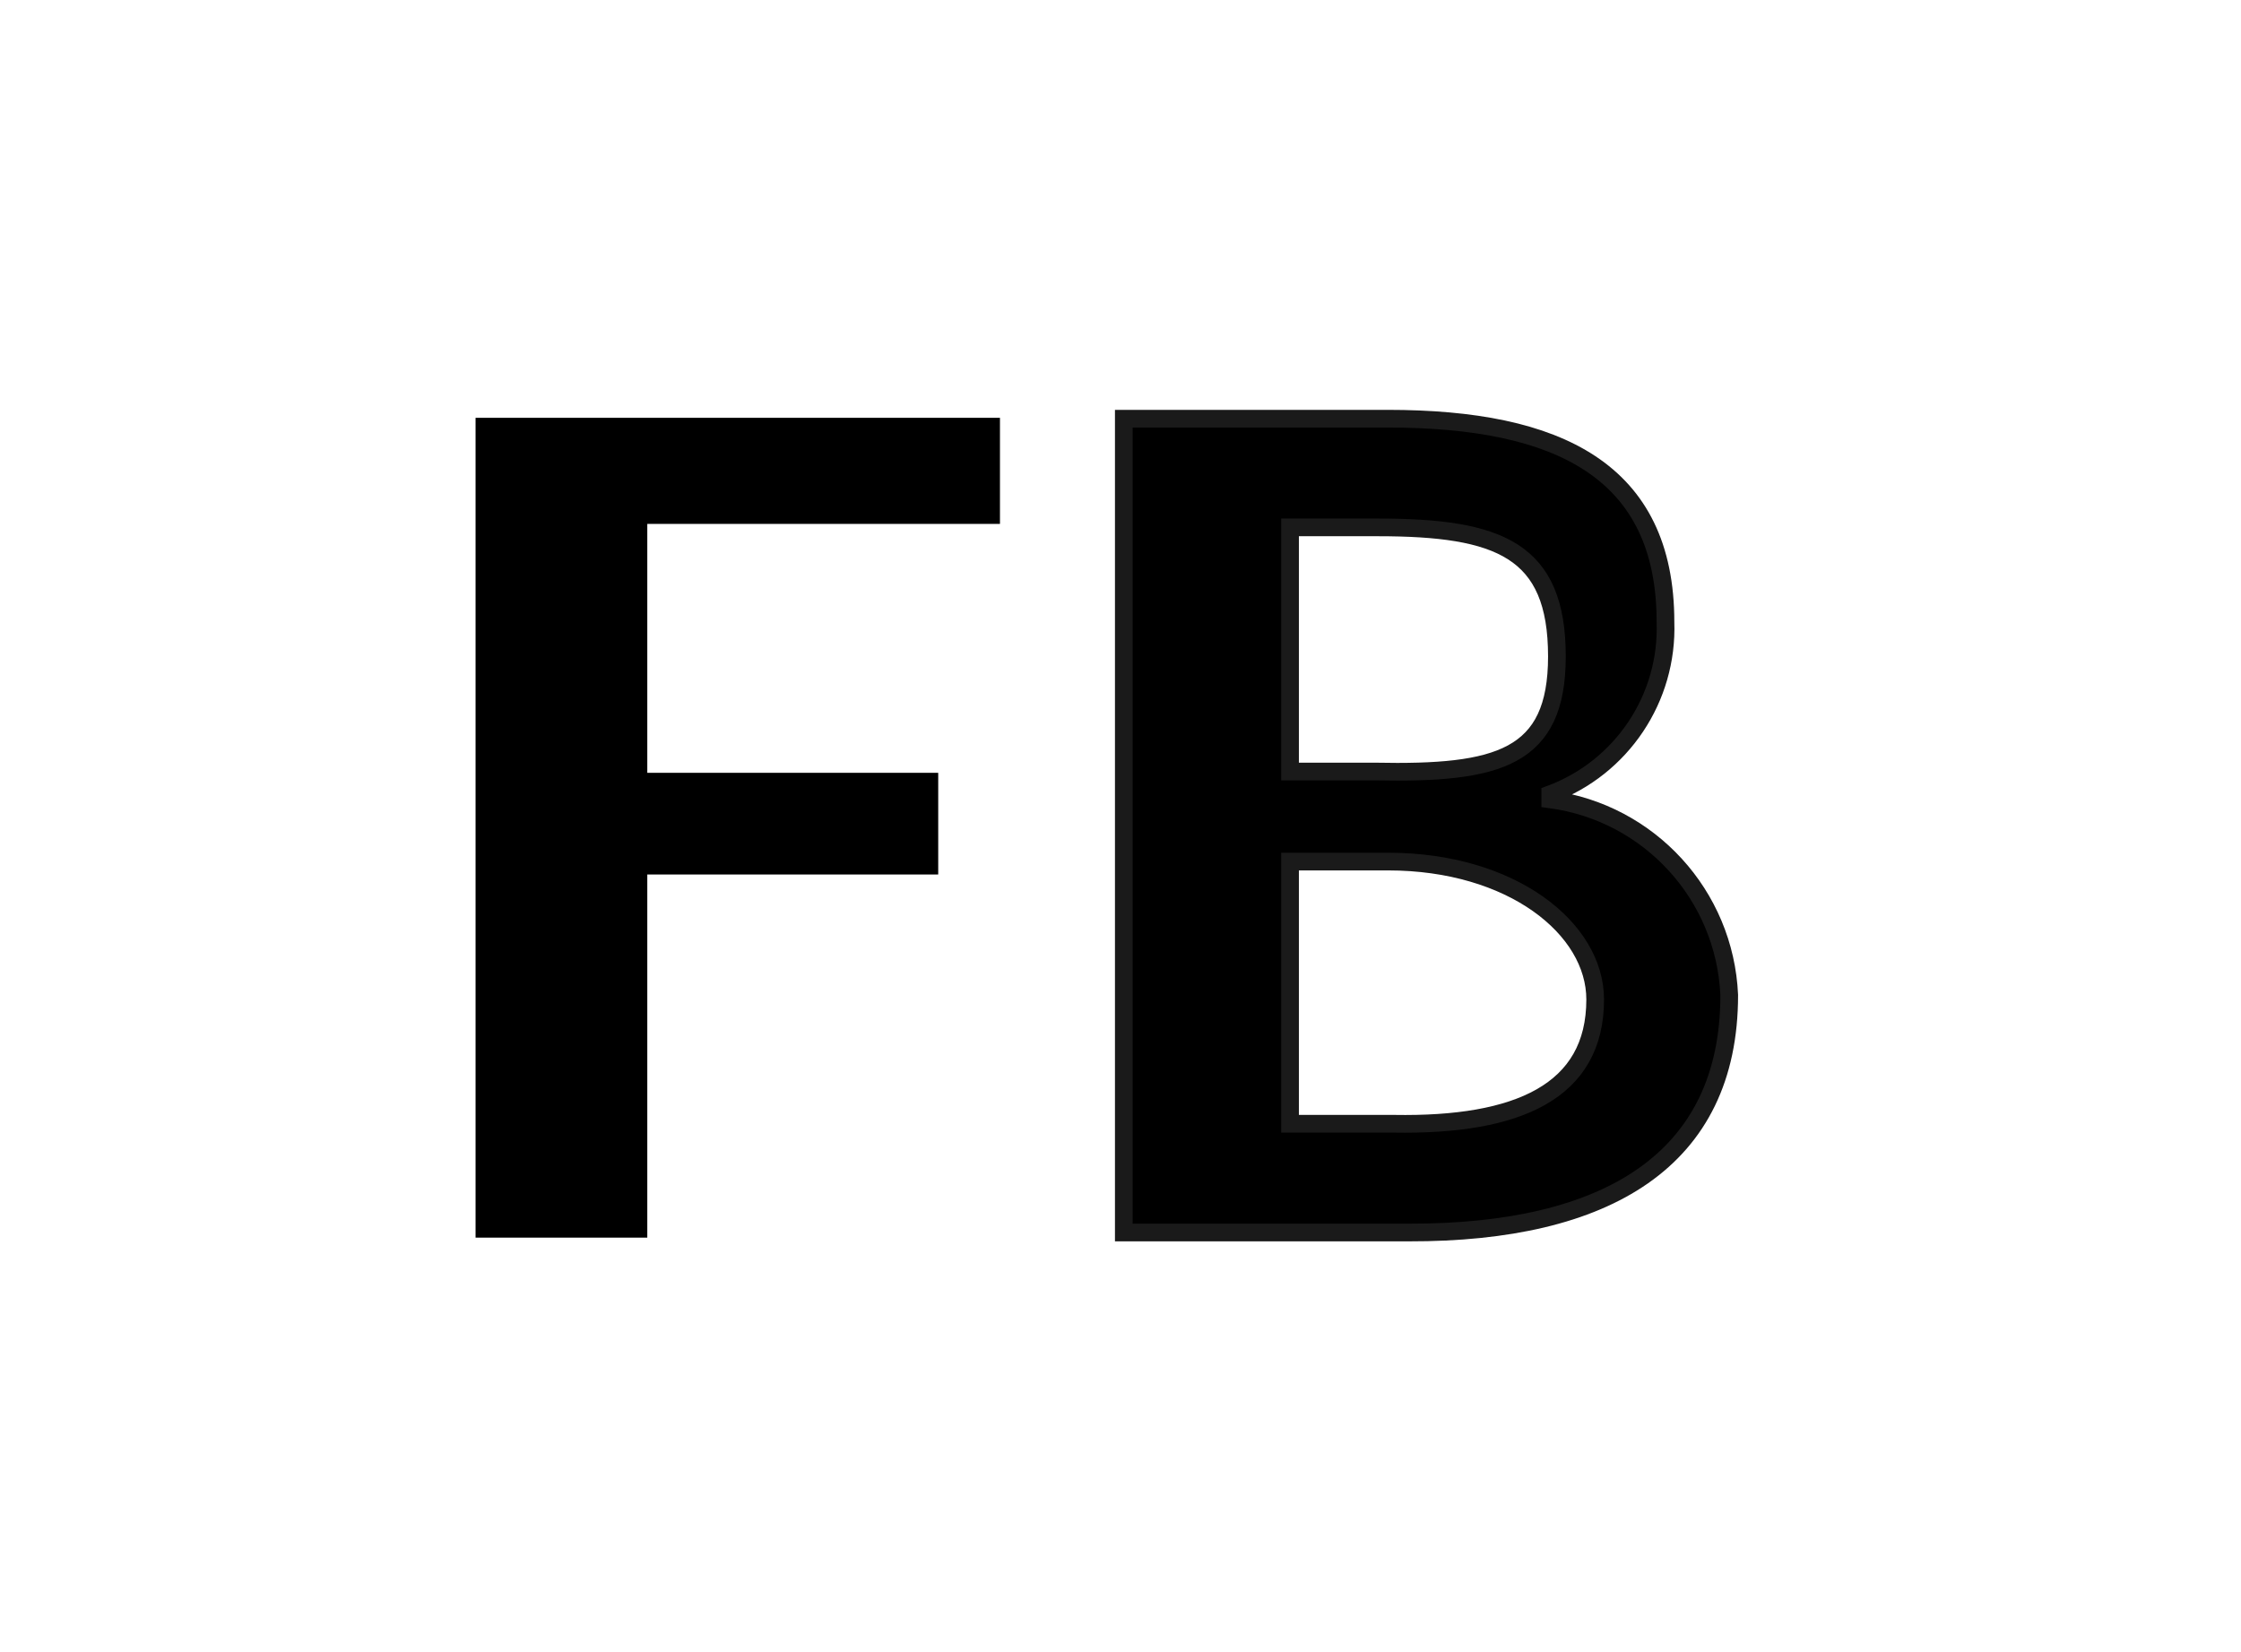
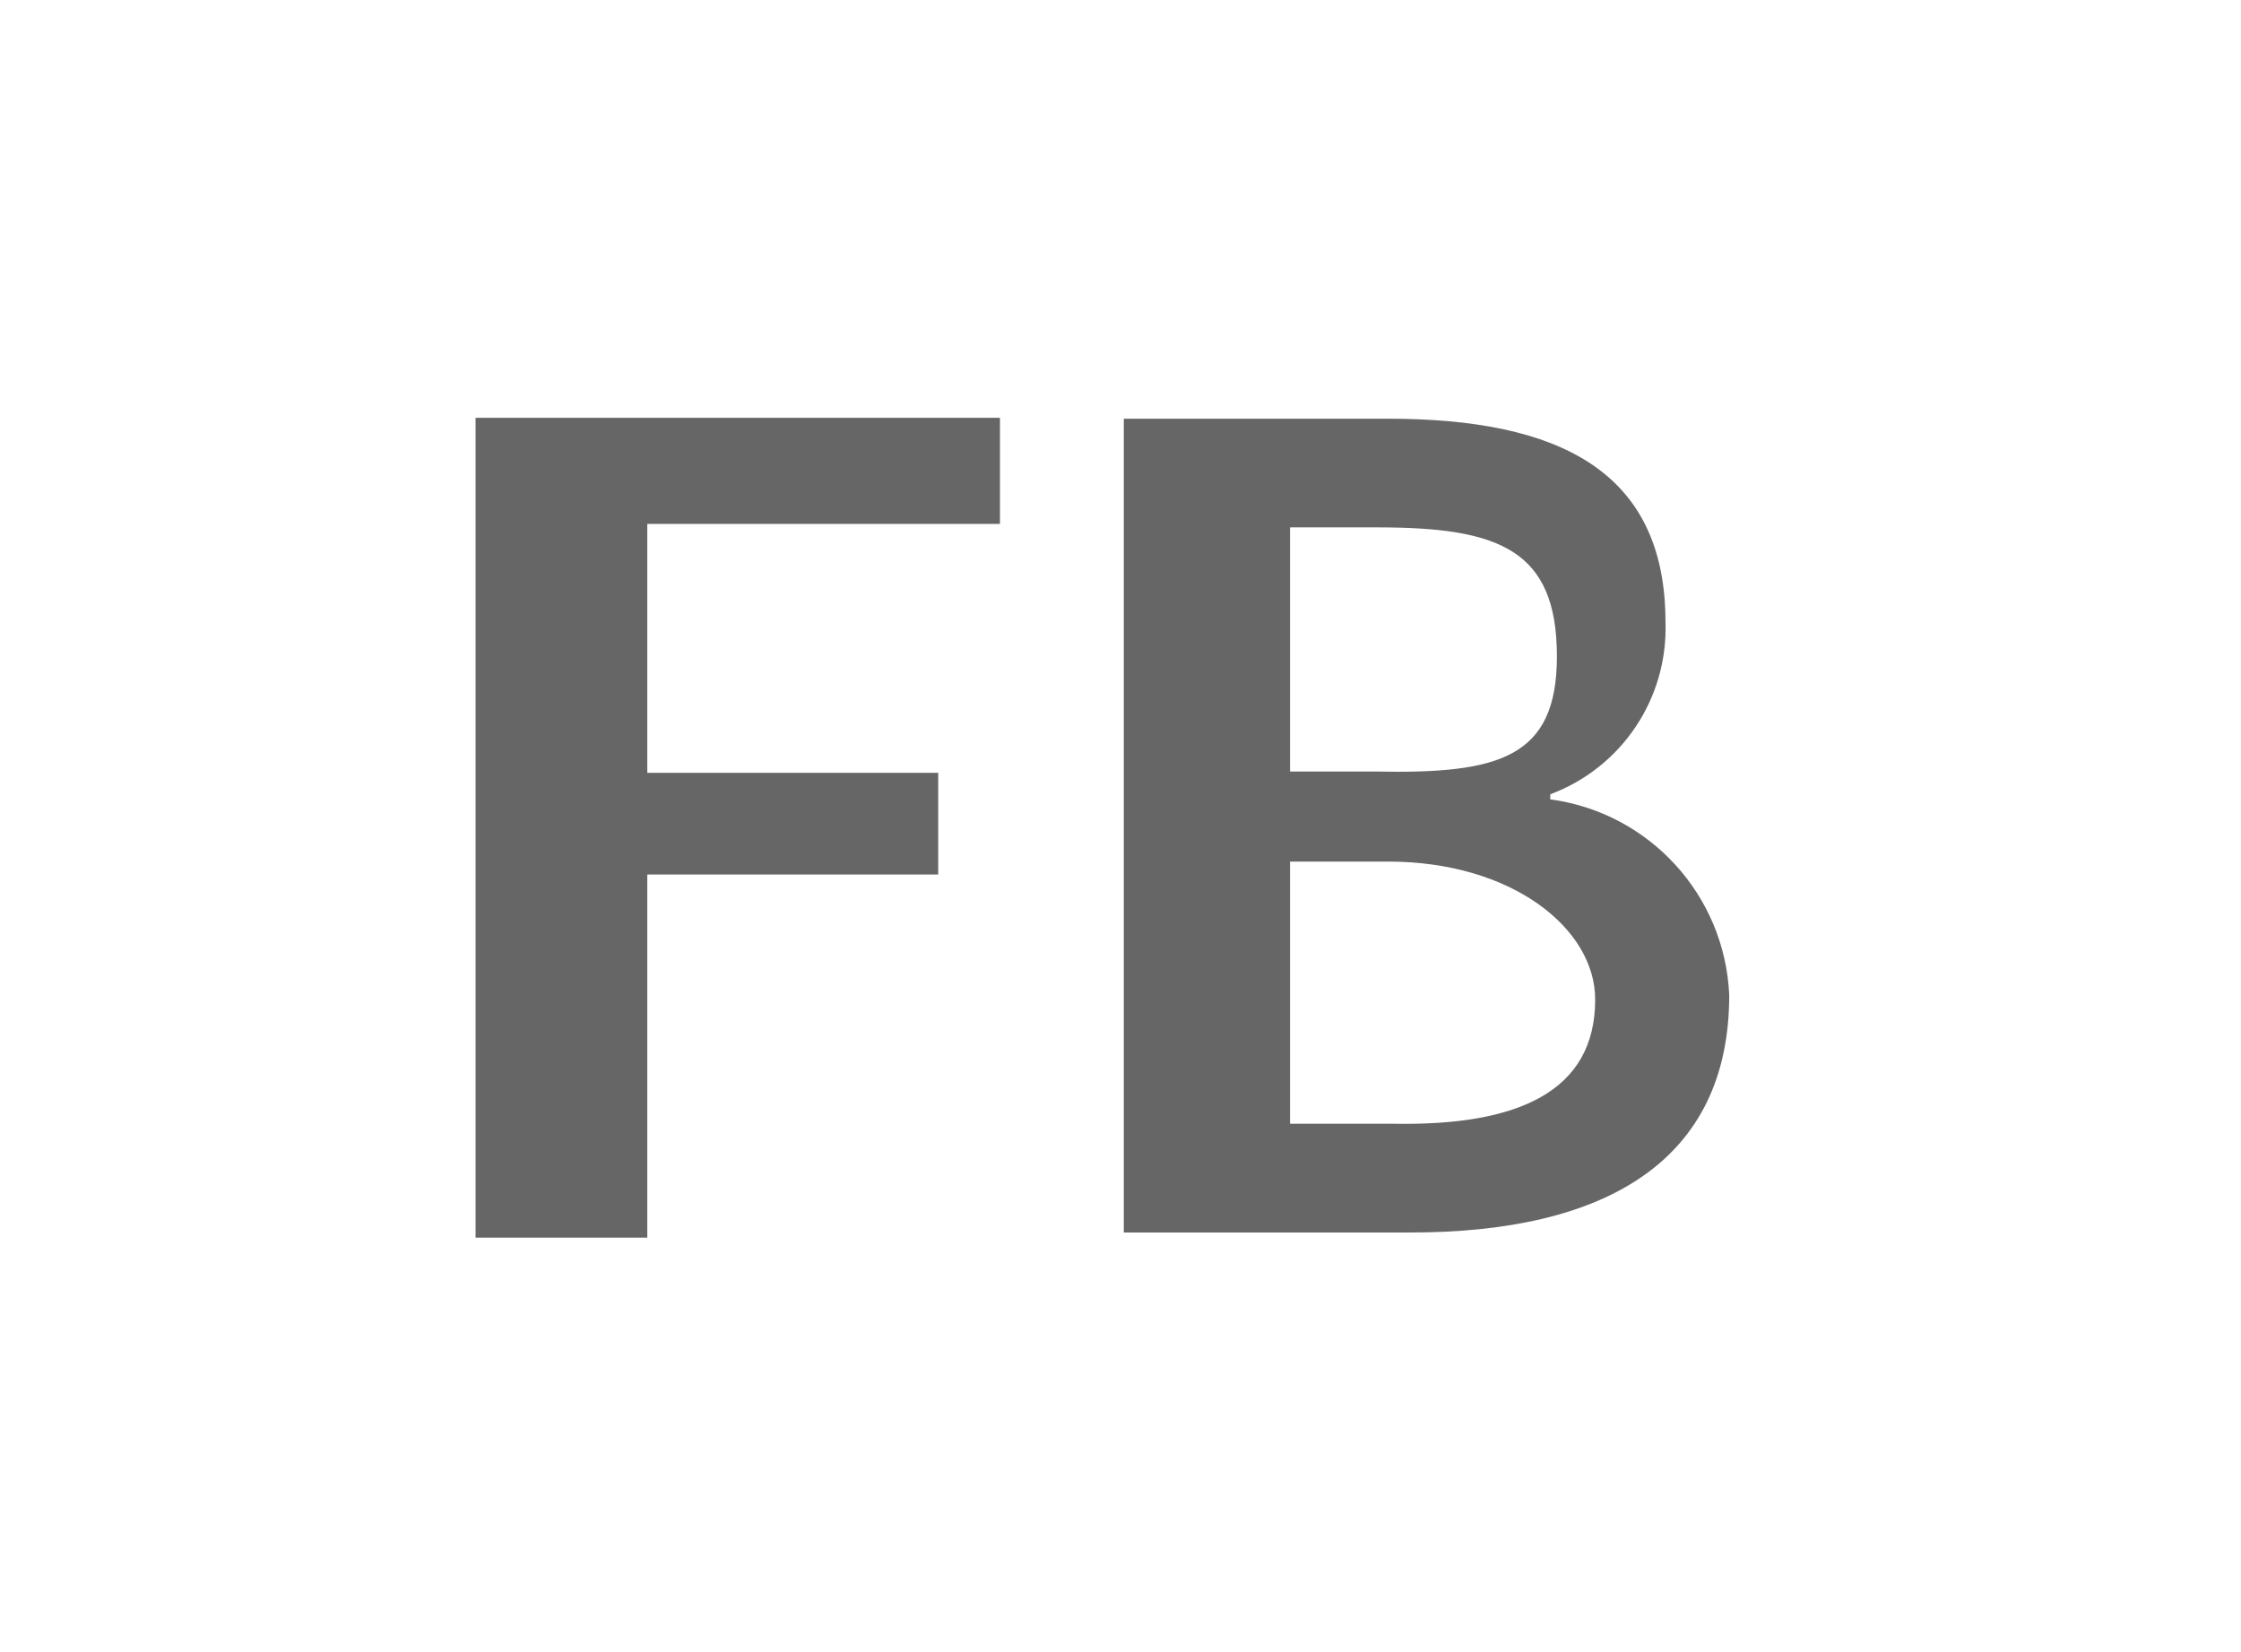
<svg xmlns="http://www.w3.org/2000/svg" width="38" height="28" viewBox="0 0 38 28">
-   <path d="M16.956,7.085V8.884H10.976v4.221h4.933v1.724h-4.933V20.987H8.064V7.085Z" />
-   <path d="M23.531,7.1c2.89,0,4.71.878,4.71,3.447a3.004,3.004,0,0,1-1.954,2.922V13.555a3.504,3.504,0,0,1,3.035,3.319c0,2.805-2.086,4.032-5.427,4.026H19.056V7.1Zm2.869,4.031c0-1.809-.98-2.188-3.04-2.188H21.875v4.14h1.441C25.406,13.125,26.4,12.861,26.4,11.131Zm.649,5.818c0-1.205-1.413-2.339-3.511-2.339H21.875v4.446h1.763C25.738,19.092,27.049,18.512,27.049,16.949Z" stroke="#1a1a1a" stroke-miterlimit="10" stroke-width="0.3" />
+   <path d="M16.956,7.085V8.884H10.976v4.221h4.933v1.724h-4.933V20.987H8.064V7.085Z" fill="#666" />
+   <path d="M23.531,7.1c2.89,0,4.71.878,4.71,3.447a3.004,3.004,0,0,1-1.954,2.922V13.555a3.504,3.504,0,0,1,3.035,3.319c0,2.805-2.086,4.032-5.427,4.026H19.056V7.1Zm2.869,4.031c0-1.809-.98-2.188-3.04-2.188H21.875v4.14h1.441C25.406,13.125,26.4,12.861,26.4,11.131Zm.649,5.818c0-1.205-1.413-2.339-3.511-2.339H21.875v4.446h1.763C25.738,19.092,27.049,18.512,27.049,16.949Z" fill="#666" />
</svg>
